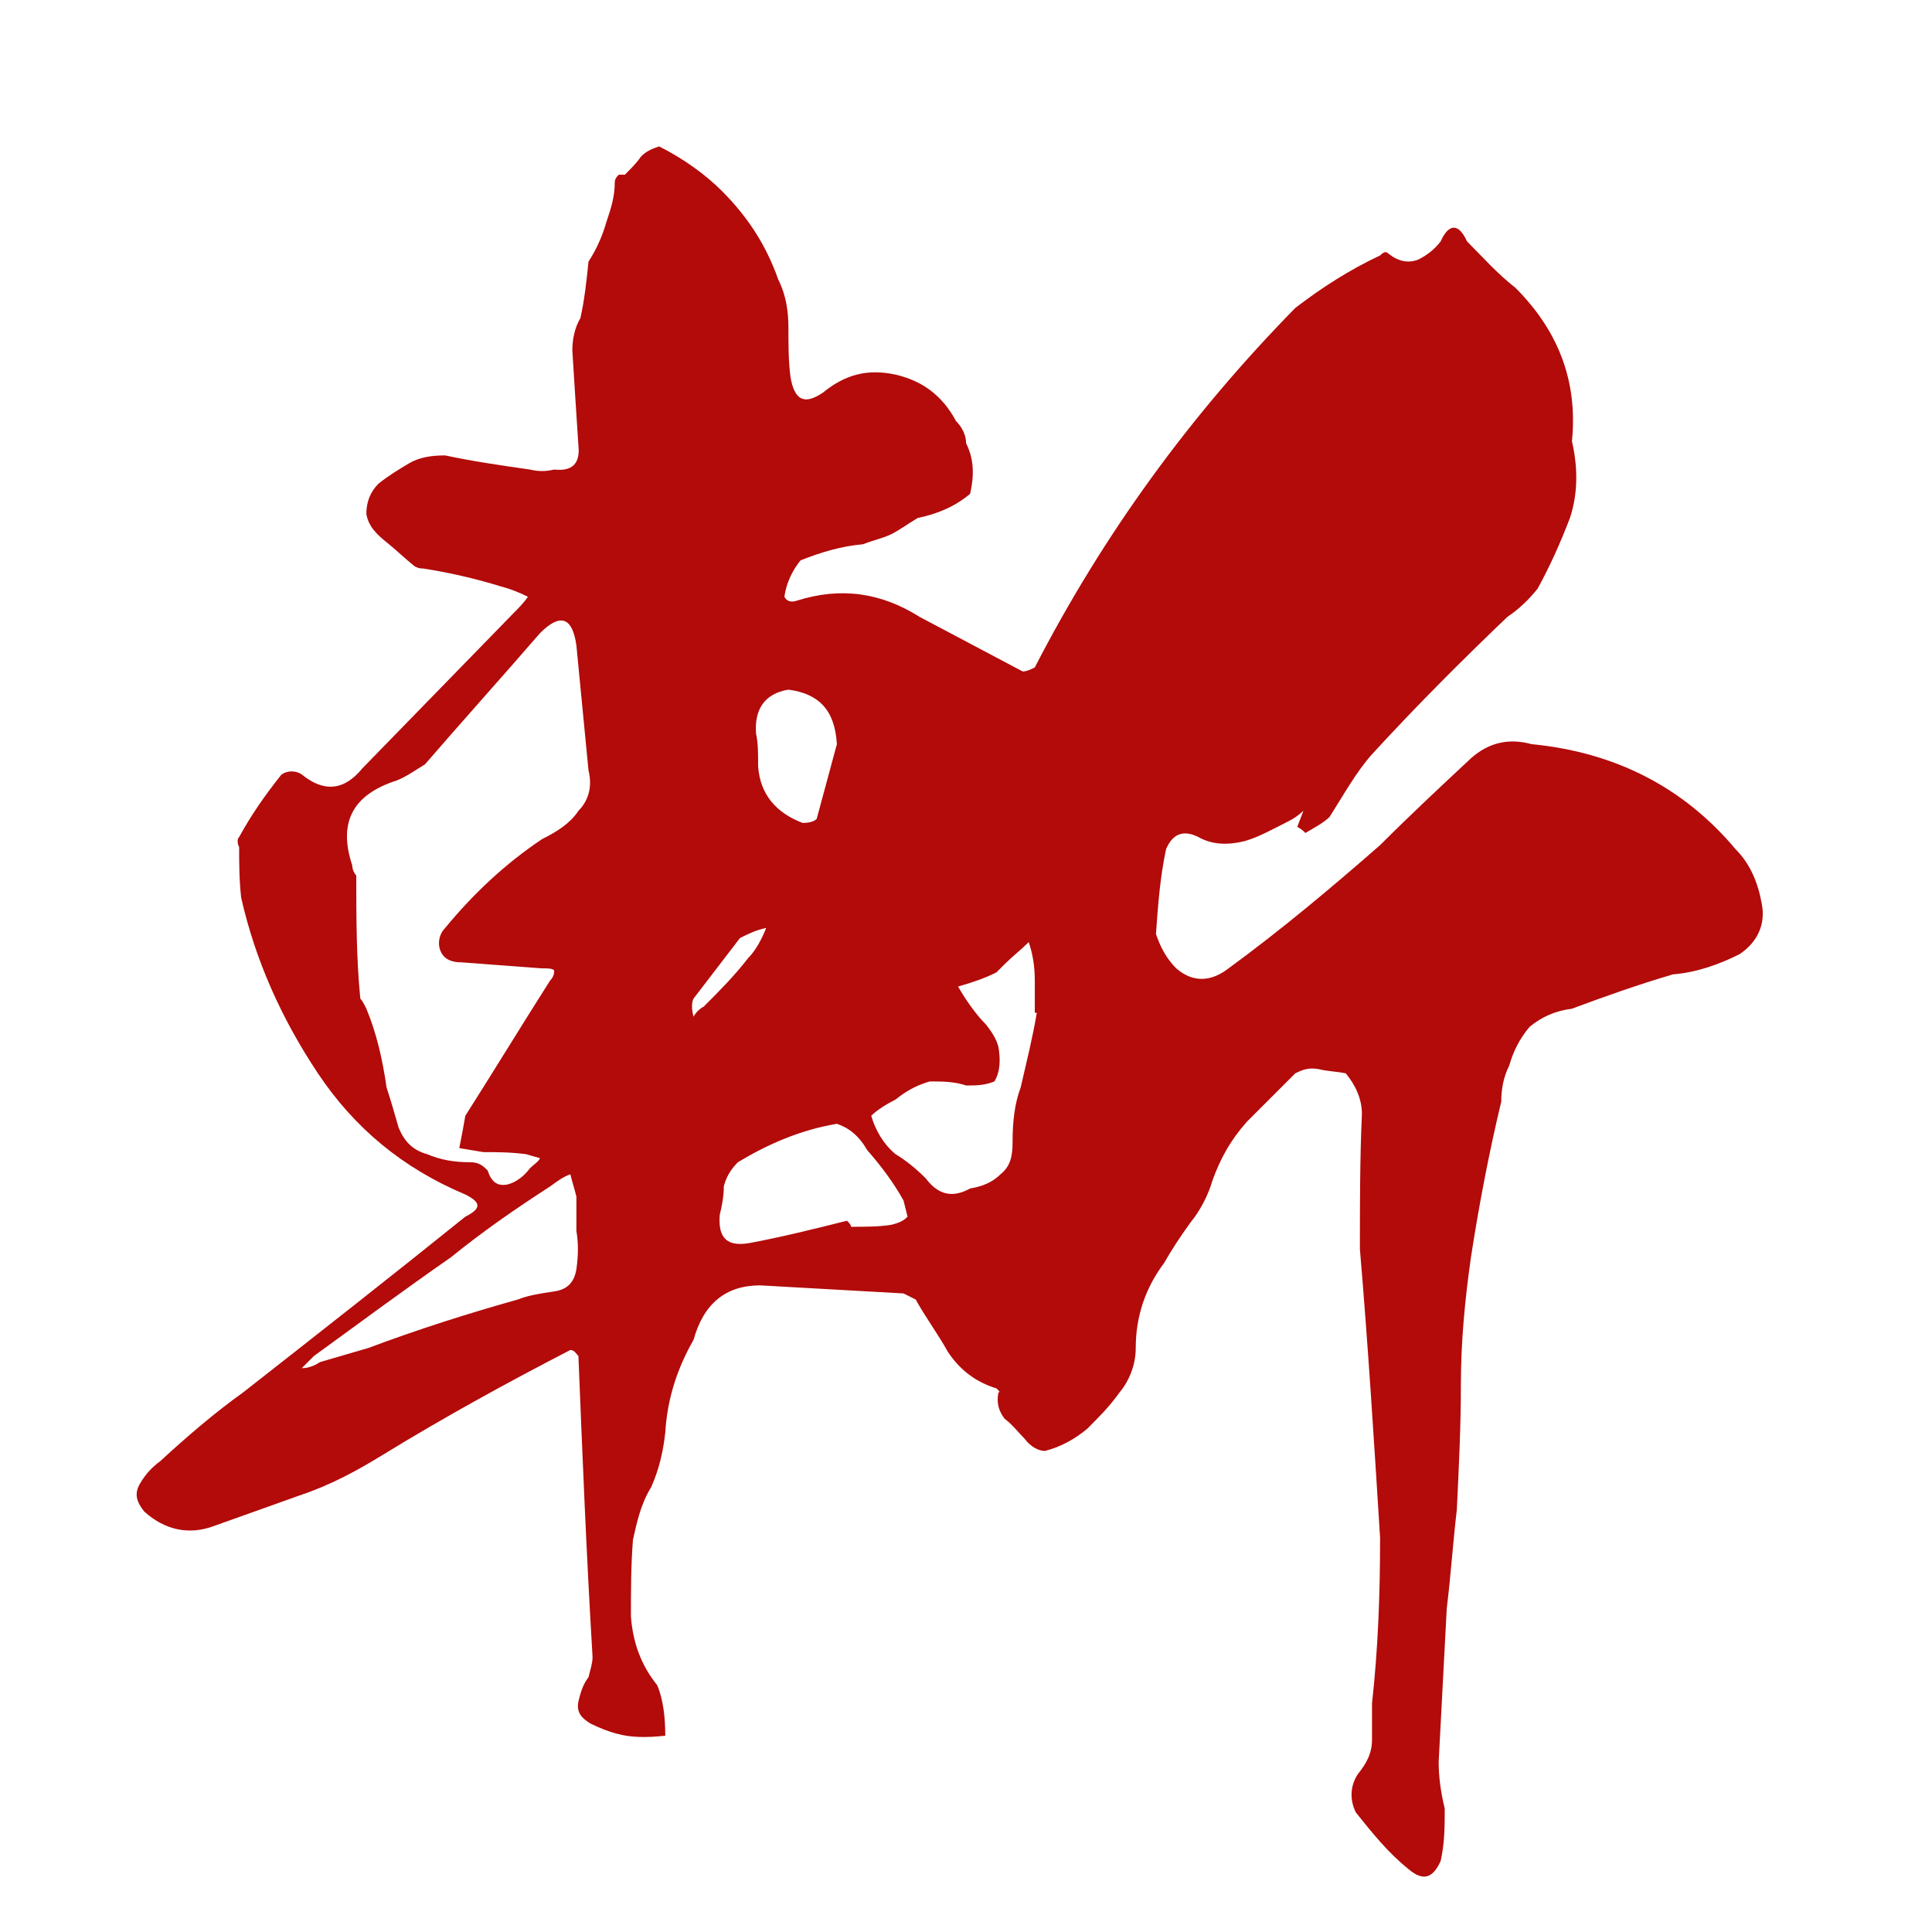
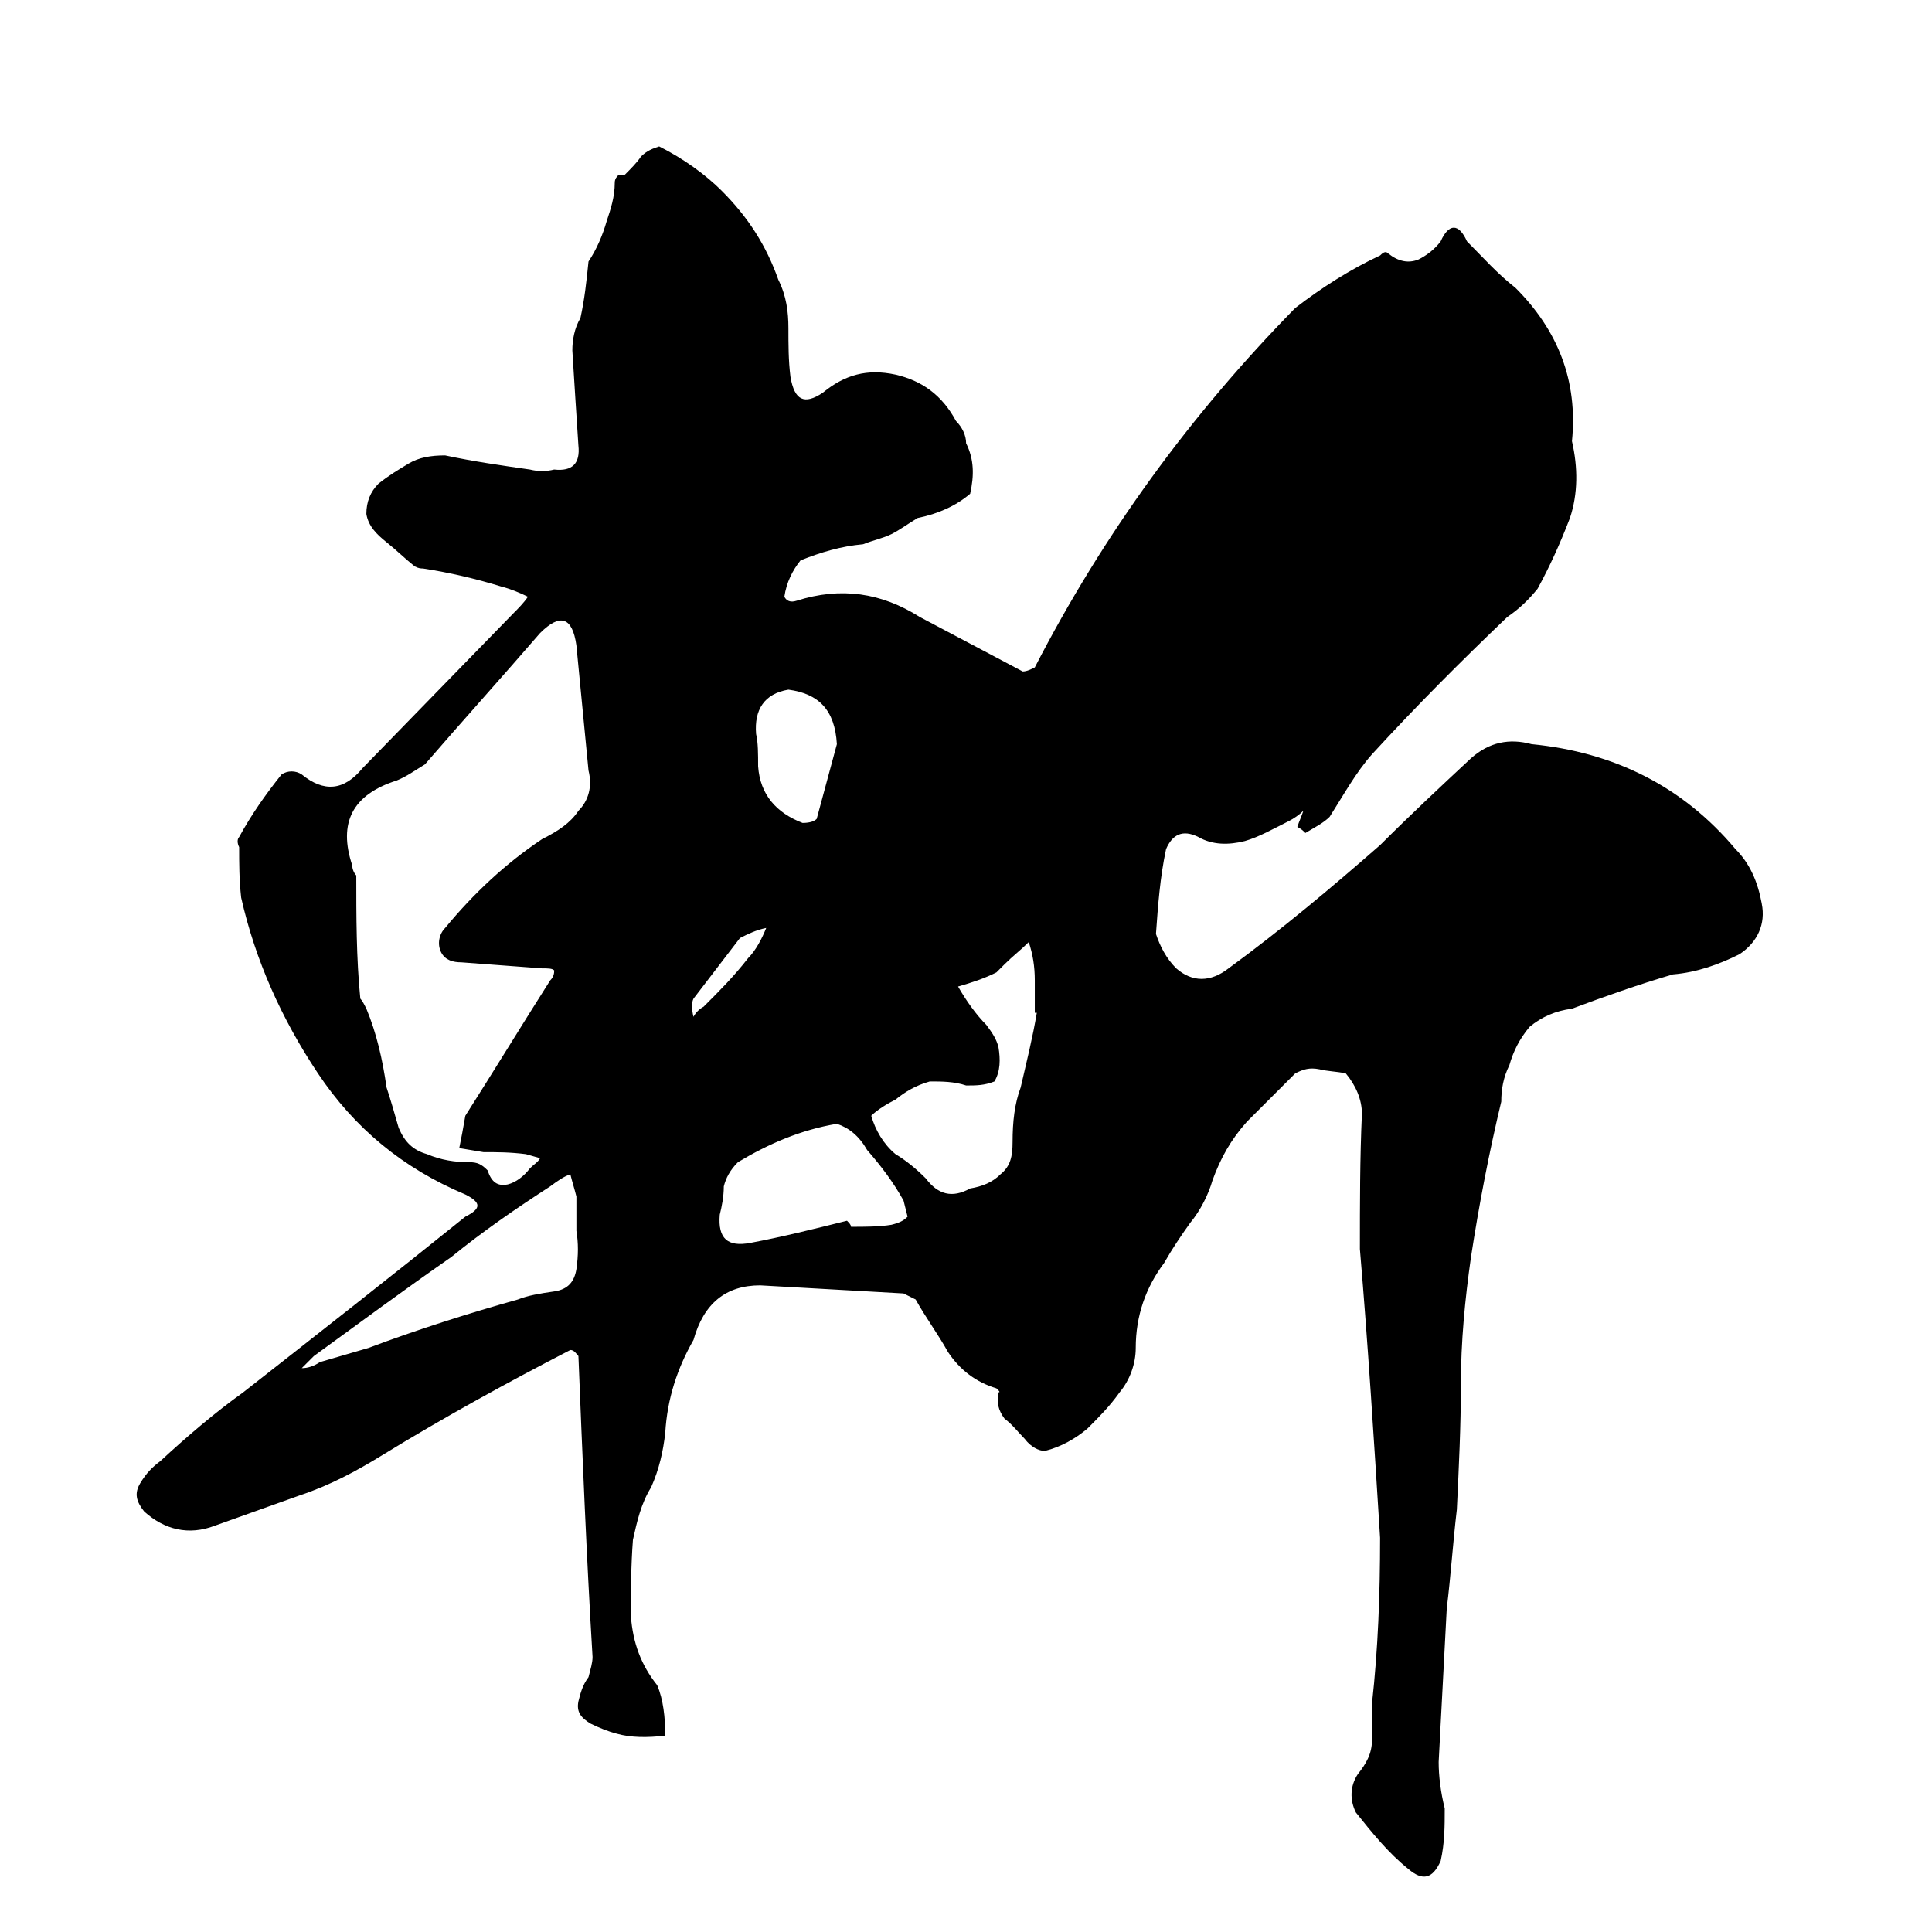
<svg xmlns="http://www.w3.org/2000/svg" viewBox="0 0 1200 1200">
-   <path d="m1094.26 561.31c2.51 12.54-2.51 23.83-13.8 31.36-12.54 6.27-26.34 11.29-41.39 12.54-21.32 6.27-42.65 13.8-62.71 21.32-10.03 1.25-18.81 5.02-26.34 11.29-6.27 7.53-10.03 15.05-12.54 23.83-3.76 7.53-5.02 15.05-5.02 22.58-7.53 31.36-13.8 63.97-18.81 96.58-3.76 26.34-6.27 52.68-6.27 79.02s-1.25 51.42-2.51 77.77c-2.51 21.32-3.76 41.39-6.27 61.46l-5.02 95.32c0 8.78 1.25 18.81 3.76 28.85 0 11.29 0 21.32-2.51 32.61-5.02 11.29-11.29 12.54-20.07 5.02-12.54-10.03-22.58-22.58-32.61-35.12-3.76-7.53-3.76-16.31 1.25-23.83 5.02-6.27 8.78-12.54 8.78-21.32v-22.58c3.76-33.87 5.02-67.73 5.02-102.85-3.76-60.21-7.53-120.41-12.54-179.36 0-27.59 0-56.44 1.25-84.04 0-8.78-3.76-17.56-10.03-25.09-6.27-1.25-11.29-1.25-16.31-2.51-6.27-1.25-10.03 0-15.05 2.51-10.03 10.03-20.07 20.07-30.1 30.1-10.03 11.29-16.31 22.58-21.32 36.37-2.51 8.78-7.53 18.81-13.8 26.34-6.27 8.78-11.29 16.31-16.31 25.08-11.29 15.05-17.56 32.61-17.56 52.68 0 10.03-3.76 20.07-10.03 27.59-6.27 8.78-12.54 15.05-20.07 22.58-7.53 6.27-16.31 11.29-26.34 13.8-3.76 0-8.78-2.51-12.54-7.53-3.76-3.76-7.53-8.78-12.54-12.54-3.76-5.02-5.02-10.03-3.76-16.31q1.25 0 0-1.25l-1.25-1.25c-12.54-3.76-22.58-11.29-30.1-22.58-6.27-11.29-13.8-21.32-20.07-32.61-2.51-1.25-5.02-2.51-7.53-3.76l-89.05-5.02c-21.32 0-35.12 11.29-41.39 33.87-10.03 17.56-16.3 36.37-17.56 57.7-1.25 11.29-3.76 22.58-8.78 33.86-6.27 10.03-8.78 21.32-11.29 32.61-1.25 16.31-1.25 31.36-1.25 47.66 1.25 16.31 6.27 30.1 16.31 42.65 3.76 8.78 5.02 20.07 5.02 31.36-11.29 1.25-21.32 1.25-30.1-1.25-5.02-1.25-11.29-3.76-16.31-6.27-6.27-3.76-8.78-7.53-7.53-13.8 1.25-5.02 2.51-10.03 6.27-15.05 1.25-5.02 2.51-8.78 2.51-12.54-3.76-62.71-6.27-124.17-8.78-186.89-1.25-1.25-2.51-3.76-5.02-3.76-38.88 20.07-77.76 41.39-116.65 65.22-16.31 10.03-32.61 18.81-51.43 25.08-17.56 6.27-35.12 12.54-52.68 18.81-16.3 6.27-31.36 2.51-43.9-8.78-5.02-6.27-6.27-11.29-2.51-17.56s7.53-10.04 12.54-13.8c16.31-15.05 33.86-30.1 51.42-42.65 46.41-36.37 92.82-72.75 137.97-109.12 10.03-5.02 10.03-8.78 0-13.8-38.88-16.31-68.98-41.39-91.56-75.26s-38.88-70.24-47.66-109.12c-1.25-11.29-1.25-21.32-1.25-31.36-1.25-2.51-1.25-5.02 0-6.27 7.53-13.8 16.31-26.34 26.34-38.88 3.76-2.51 8.78-2.51 12.54 0 13.8 11.29 26.34 10.03 37.63-3.76l94.07-96.58c2.51-2.51 6.27-6.27 8.78-10.03-5.02-2.51-11.29-5.02-16.31-6.27-16.31-5.02-32.61-8.78-48.92-11.29-1.25 0-2.51 0-5.02-1.25-6.27-5.02-11.29-10.03-17.56-15.05s-11.29-10.03-12.54-17.56c0-7.53 2.51-13.8 7.53-18.81 6.27-5.02 12.54-8.78 18.81-12.54s13.8-5.02 22.58-5.02c17.56 3.76 35.12 6.27 52.68 8.78 5.02 1.25 10.03 1.25 15.05 0 11.29 1.25 16.31-3.76 15.05-15.05-1.25-18.81-2.51-38.88-3.76-58.95 0-6.27 1.25-13.8 5.02-20.07 2.51-11.29 3.76-22.58 5.02-35.12 5.02-7.53 8.78-16.31 11.29-25.09 2.51-7.53 5.02-15.05 5.02-23.83 0-2.51 1.25-3.76 2.51-5.02h3.76c3.76-3.76 7.53-7.53 10.03-11.29 3.76-3.76 7.53-5.02 11.29-6.27 15.05 7.53 28.85 17.56 38.88 27.59 16.31 16.31 27.59 33.87 35.12 55.19 5.02 10.03 6.27 20.07 6.27 30.1s0 20.07 1.25 30.1c2.51 15.05 8.78 17.56 20.07 10.03 13.8-11.29 27.59-15.05 45.15-11.29 16.31 3.76 28.85 12.54 37.63 28.85 3.76 3.76 6.27 8.78 6.27 13.8 5.02 10.03 5.02 20.07 2.51 31.36-8.78 7.53-20.07 12.54-32.61 15.05-6.27 3.76-11.29 7.53-16.31 10.03s-11.29 3.76-17.56 6.27c-13.8 1.25-26.34 5.02-38.88 10.03-5.02 6.27-8.78 13.8-10.03 22.58 1.25 2.51 3.76 3.76 7.53 2.51 27.59-8.78 52.68-5.02 76.51 10.03 21.32 11.29 42.65 22.58 63.97 33.87 2.51 0 5.02-1.25 7.53-2.51 42.65-82.78 96.58-156.78 161.8-223.26 16.31-12.54 33.87-23.83 52.68-32.61 2.51-2.51 3.76-2.51 5.02-1.25 6.27 5.02 12.54 6.27 18.81 3.76 5.02-2.51 10.03-6.27 13.8-11.29 5.02-11.29 11.29-11.29 16.31 0 10.03 10.03 18.81 20.07 30.1 28.85 26.34 26.34 38.88 57.7 35.12 95.32 3.76 16.31 3.76 32.61-1.25 47.66-6.27 16.31-12.54 30.1-20.07 43.9-5.02 6.27-11.29 12.54-18.81 17.56-28.85 27.59-56.44 55.19-84.04 85.29-10.03 11.29-17.56 25.09-26.34 38.88-3.76 3.76-8.78 6.27-15.05 10.03-1.25-1.25-2.51-2.51-5.02-3.76 1.25-3.76 2.51-6.27 3.76-10.03-2.51 2.51-6.27 5.02-8.78 6.27-10.03 5.02-18.81 10.03-27.59 12.54-10.03 2.51-20.07 2.51-28.85-2.51-10.03-5.02-16.31-1.25-20.07 7.53-3.76 17.56-5.02 35.12-6.27 52.68 2.51 7.53 6.27 15.05 12.54 21.32 10.03 8.78 21.32 8.78 32.61 0 32.61-23.83 63.97-50.17 94.07-76.51 18.81-18.81 37.63-36.37 56.44-53.93 11.29-10.03 23.83-12.54 37.63-8.78 51.42 5.02 94.07 26.34 126.68 65.22 8.78 8.78 13.8 20.07 16.31 33.87zm-750.05 240.82c8.78-1.25 12.54-6.27 13.8-13.8 1.25-8.78 1.25-16.31 0-23.83v-21.32c-1.25-5.02-2.51-8.78-3.76-13.8-3.76 1.25-7.53 3.76-12.54 7.52-21.32 13.8-41.39 27.59-61.46 43.9-28.85 20.07-57.7 41.39-85.29 61.46-2.51 2.51-5.02 5.02-7.53 7.53 3.76 0 7.53-1.25 11.29-3.76l30.1-8.78c30.1-11.29 61.46-21.32 92.82-30.1 6.27-2.51 13.8-3.76 22.58-5.02zm15.05-298.51c6.27-6.27 8.78-15.05 6.27-25.09l-7.53-77.76c-2.51-17.56-10.03-20.07-22.58-7.53-23.83 27.59-47.66 53.93-71.49 81.53-6.27 3.76-11.29 7.53-17.56 10.03-27.59 8.78-36.37 26.34-27.59 52.68 0 2.51 1.25 5.02 2.51 6.27 0 25.09 0 51.42 2.51 76.51 1.25 1.25 2.51 3.76 3.76 6.27 6.27 15.05 10.03 31.36 12.54 48.92 2.51 7.53 5.02 16.31 7.53 25.09 3.76 8.78 8.78 13.8 17.56 16.31 8.78 3.76 17.56 5.02 26.34 5.02 5.02 0 7.53 1.25 11.29 5.02 2.51 7.52 6.27 10.03 12.54 8.78 5.02-1.25 10.03-5.02 13.8-10.03 2.51-2.51 5.02-3.76 6.27-6.27l-8.78-2.51c-10.03-1.25-17.56-1.25-26.34-1.25l-15.05-2.51c1.25-6.27 2.51-12.54 3.76-20.07 17.56-27.59 35.12-56.44 52.68-84.04 2.51-2.51 2.51-5.02 2.51-6.27-1.25-1.25-3.76-1.25-7.53-1.25-16.31-1.25-33.87-2.51-50.17-3.76-5.02 0-10.03-1.25-12.54-6.27s-1.25-11.29 2.51-15.05c17.56-21.32 37.63-40.14 60.2-55.19 10.03-5.02 17.56-10.03 22.58-17.56zm105.36 91.56c5.02-5.02 8.78-12.54 11.29-18.81-6.27 1.25-11.29 3.76-16.31 6.27l-28.85 37.63c-1.25 2.51-1.25 6.27 0 11.29 1.25-2.51 3.76-5.02 6.27-6.27 10.03-10.03 18.81-18.81 27.59-30.1zm96.58 150.51c-6.27-11.29-13.8-21.32-22.58-31.36-5.02-8.78-11.29-13.8-18.81-16.31-22.58 3.76-42.64 12.54-61.46 23.83-5.02 5.02-7.53 10.03-8.78 15.05 0 6.27-1.25 12.54-2.51 17.56-1.25 15.05 5.02 20.07 18.81 17.56 20.07-3.76 40.14-8.78 60.21-13.8 1.25 1.25 2.51 2.51 2.51 3.76 8.78 0 17.56 0 25.09-1.25 5.02-1.25 7.53-2.51 10.03-5.02l-2.51-10.03zm-90.31-269.67c1.25 17.56 11.29 28.85 27.59 35.12 5.02 0 7.53-1.25 8.78-2.51l12.54-46.41c-1.25-21.32-11.29-31.36-30.1-33.87-15.05 2.51-21.32 12.54-20.07 27.59 1.25 5.02 1.25 12.54 1.25 20.07zm173.09 153.03h-1.25v-20.07c0-8.78-1.25-16.31-3.76-23.83-5.02 5.02-10.03 8.78-15.05 13.8l-5.02 5.02c-7.53 3.76-15.05 6.27-23.83 8.78 5.02 8.78 11.29 17.56 17.56 23.83 3.76 5.02 6.27 8.78 7.53 13.8 1.25 7.53 1.25 15.05-2.51 21.32-6.27 2.51-11.29 2.51-17.56 2.51-7.53-2.51-15.05-2.51-22.58-2.51-8.78 2.51-15.05 6.27-21.32 11.29-5.02 2.51-11.29 6.27-15.05 10.03 2.51 8.78 7.53 17.56 15.05 23.83 6.27 3.76 12.54 8.78 18.81 15.05 7.53 10.03 16.31 12.54 27.59 6.27 7.53-1.25 13.8-3.76 18.81-8.78 6.27-5.02 7.53-11.29 7.53-20.07 0-12.54 1.25-23.83 5.02-33.87 3.76-16.31 7.53-31.36 10.03-46.41z" fill="#b30a0a" />
+   <path d="m1094.26 561.31c2.51 12.54-2.51 23.83-13.8 31.36-12.54 6.27-26.34 11.29-41.39 12.54-21.32 6.27-42.65 13.8-62.71 21.32-10.03 1.25-18.81 5.02-26.34 11.29-6.27 7.53-10.03 15.05-12.54 23.83-3.76 7.53-5.02 15.05-5.02 22.58-7.53 31.36-13.8 63.97-18.81 96.58-3.76 26.34-6.27 52.68-6.27 79.02s-1.25 51.42-2.51 77.77c-2.51 21.32-3.76 41.39-6.27 61.46l-5.02 95.32c0 8.78 1.25 18.81 3.76 28.85 0 11.29 0 21.32-2.51 32.61-5.02 11.29-11.29 12.54-20.07 5.02-12.54-10.03-22.58-22.58-32.61-35.12-3.76-7.53-3.76-16.31 1.25-23.83 5.02-6.27 8.78-12.54 8.78-21.32v-22.58c3.76-33.87 5.02-67.73 5.02-102.85-3.76-60.21-7.53-120.41-12.54-179.36 0-27.59 0-56.44 1.25-84.04 0-8.78-3.76-17.56-10.03-25.09-6.27-1.25-11.29-1.25-16.31-2.51-6.27-1.25-10.03 0-15.05 2.51-10.03 10.03-20.07 20.07-30.1 30.1-10.03 11.29-16.31 22.58-21.32 36.37-2.51 8.78-7.53 18.81-13.8 26.34-6.27 8.78-11.29 16.31-16.31 25.08-11.29 15.05-17.56 32.61-17.56 52.68 0 10.03-3.76 20.07-10.03 27.59-6.27 8.78-12.54 15.05-20.07 22.58-7.53 6.27-16.31 11.29-26.34 13.8-3.76 0-8.78-2.51-12.54-7.53-3.76-3.76-7.53-8.78-12.54-12.54-3.76-5.02-5.02-10.03-3.76-16.31q1.25 0 0-1.25l-1.25-1.25c-12.54-3.76-22.58-11.29-30.1-22.58-6.27-11.29-13.8-21.32-20.07-32.61-2.51-1.25-5.02-2.51-7.53-3.76l-89.05-5.02c-21.32 0-35.12 11.29-41.39 33.87-10.03 17.56-16.3 36.37-17.56 57.7-1.25 11.29-3.76 22.58-8.78 33.86-6.27 10.03-8.78 21.32-11.29 32.61-1.25 16.31-1.25 31.36-1.25 47.66 1.25 16.31 6.27 30.1 16.31 42.65 3.76 8.78 5.02 20.07 5.02 31.36-11.29 1.25-21.32 1.25-30.1-1.25-5.02-1.25-11.29-3.76-16.31-6.27-6.27-3.76-8.78-7.53-7.53-13.8 1.25-5.02 2.51-10.03 6.27-15.05 1.25-5.02 2.51-8.78 2.51-12.54-3.76-62.71-6.27-124.17-8.78-186.89-1.25-1.25-2.51-3.76-5.02-3.76-38.88 20.07-77.76 41.39-116.65 65.22-16.31 10.03-32.61 18.81-51.43 25.08-17.56 6.27-35.12 12.54-52.68 18.81-16.3 6.27-31.36 2.51-43.9-8.78-5.02-6.27-6.27-11.29-2.51-17.56s7.53-10.04 12.54-13.8c16.31-15.05 33.86-30.1 51.42-42.65 46.41-36.37 92.82-72.75 137.97-109.12 10.03-5.02 10.03-8.78 0-13.8-38.88-16.31-68.98-41.39-91.56-75.26s-38.88-70.24-47.66-109.12c-1.25-11.29-1.25-21.32-1.25-31.36-1.25-2.51-1.25-5.02 0-6.27 7.53-13.8 16.31-26.34 26.34-38.88 3.76-2.51 8.78-2.51 12.54 0 13.8 11.29 26.34 10.03 37.63-3.76l94.07-96.58c2.51-2.51 6.27-6.27 8.78-10.03-5.02-2.51-11.29-5.02-16.31-6.27-16.31-5.02-32.61-8.78-48.92-11.29-1.25 0-2.51 0-5.02-1.25-6.27-5.02-11.29-10.03-17.56-15.05s-11.29-10.03-12.54-17.56c0-7.53 2.51-13.8 7.53-18.81 6.27-5.02 12.54-8.78 18.81-12.54s13.8-5.02 22.58-5.02c17.56 3.76 35.12 6.27 52.68 8.78 5.02 1.25 10.03 1.25 15.05 0 11.29 1.25 16.31-3.76 15.05-15.05-1.25-18.81-2.51-38.88-3.76-58.95 0-6.27 1.25-13.8 5.02-20.07 2.51-11.29 3.76-22.58 5.02-35.12 5.02-7.53 8.78-16.31 11.29-25.09 2.51-7.53 5.02-15.05 5.02-23.83 0-2.51 1.25-3.76 2.51-5.02h3.76c3.76-3.76 7.53-7.53 10.03-11.29 3.76-3.76 7.53-5.02 11.29-6.27 15.05 7.53 28.85 17.56 38.88 27.59 16.31 16.31 27.59 33.87 35.12 55.19 5.02 10.03 6.27 20.07 6.27 30.1s0 20.07 1.25 30.1c2.51 15.05 8.78 17.56 20.07 10.03 13.8-11.29 27.59-15.05 45.15-11.29 16.31 3.76 28.85 12.54 37.63 28.85 3.76 3.76 6.27 8.78 6.27 13.8 5.02 10.03 5.02 20.07 2.51 31.36-8.78 7.53-20.07 12.54-32.61 15.05-6.27 3.76-11.29 7.53-16.31 10.03s-11.29 3.76-17.56 6.27c-13.8 1.25-26.34 5.02-38.88 10.03-5.02 6.27-8.78 13.8-10.03 22.58 1.25 2.51 3.76 3.76 7.53 2.51 27.59-8.78 52.68-5.02 76.51 10.03 21.32 11.29 42.65 22.58 63.97 33.87 2.51 0 5.02-1.25 7.53-2.51 42.65-82.78 96.58-156.78 161.8-223.26 16.31-12.54 33.87-23.83 52.68-32.61 2.51-2.51 3.76-2.51 5.02-1.25 6.27 5.02 12.54 6.27 18.81 3.76 5.02-2.51 10.03-6.27 13.8-11.29 5.02-11.29 11.29-11.29 16.31 0 10.03 10.03 18.81 20.07 30.1 28.85 26.34 26.34 38.88 57.7 35.12 95.32 3.76 16.31 3.76 32.61-1.25 47.66-6.27 16.31-12.54 30.1-20.07 43.9-5.02 6.27-11.29 12.54-18.81 17.56-28.85 27.59-56.44 55.19-84.04 85.29-10.03 11.29-17.56 25.09-26.34 38.88-3.76 3.76-8.78 6.27-15.05 10.03-1.25-1.25-2.51-2.51-5.02-3.76 1.25-3.76 2.51-6.27 3.76-10.03-2.51 2.51-6.27 5.02-8.78 6.27-10.03 5.02-18.81 10.03-27.59 12.54-10.03 2.51-20.07 2.51-28.85-2.51-10.03-5.02-16.31-1.25-20.07 7.53-3.76 17.56-5.02 35.12-6.27 52.68 2.51 7.53 6.27 15.05 12.54 21.32 10.03 8.78 21.32 8.78 32.61 0 32.61-23.83 63.97-50.17 94.07-76.51 18.81-18.81 37.63-36.37 56.44-53.93 11.29-10.03 23.83-12.54 37.63-8.78 51.42 5.02 94.07 26.34 126.68 65.22 8.78 8.78 13.8 20.07 16.31 33.87zm-750.05 240.82c8.78-1.25 12.54-6.27 13.8-13.8 1.25-8.78 1.25-16.31 0-23.83v-21.32c-1.25-5.02-2.51-8.78-3.76-13.8-3.76 1.25-7.53 3.76-12.54 7.52-21.32 13.8-41.39 27.59-61.46 43.9-28.85 20.07-57.7 41.39-85.29 61.46-2.51 2.51-5.02 5.02-7.53 7.53 3.76 0 7.53-1.25 11.29-3.76l30.1-8.78c30.1-11.29 61.46-21.32 92.82-30.1 6.27-2.51 13.8-3.76 22.58-5.02zm15.05-298.51c6.27-6.27 8.78-15.05 6.27-25.09l-7.53-77.76c-2.51-17.56-10.03-20.07-22.58-7.53-23.83 27.59-47.66 53.93-71.49 81.53-6.27 3.76-11.29 7.53-17.56 10.03-27.59 8.78-36.37 26.34-27.59 52.68 0 2.51 1.25 5.02 2.51 6.27 0 25.09 0 51.42 2.51 76.51 1.25 1.25 2.51 3.76 3.76 6.27 6.27 15.05 10.03 31.36 12.54 48.92 2.51 7.53 5.02 16.31 7.53 25.09 3.76 8.78 8.78 13.8 17.56 16.31 8.78 3.76 17.56 5.02 26.34 5.02 5.02 0 7.53 1.25 11.29 5.02 2.51 7.52 6.27 10.03 12.54 8.78 5.02-1.25 10.03-5.02 13.8-10.03 2.51-2.51 5.02-3.76 6.27-6.27l-8.78-2.51c-10.03-1.25-17.56-1.25-26.34-1.25l-15.05-2.51c1.25-6.27 2.51-12.54 3.76-20.07 17.56-27.59 35.12-56.44 52.68-84.04 2.51-2.51 2.51-5.02 2.51-6.27-1.25-1.25-3.76-1.25-7.53-1.25-16.31-1.25-33.87-2.51-50.17-3.76-5.02 0-10.03-1.25-12.54-6.27s-1.25-11.29 2.51-15.05c17.56-21.32 37.63-40.14 60.2-55.19 10.03-5.02 17.56-10.03 22.58-17.56zm105.36 91.56c5.02-5.02 8.78-12.54 11.29-18.81-6.27 1.25-11.29 3.76-16.31 6.27l-28.85 37.63c-1.25 2.51-1.25 6.27 0 11.29 1.25-2.51 3.76-5.02 6.27-6.27 10.03-10.03 18.81-18.81 27.59-30.1zm96.58 150.51c-6.27-11.29-13.8-21.32-22.58-31.36-5.02-8.78-11.29-13.8-18.81-16.31-22.58 3.76-42.64 12.54-61.46 23.83-5.02 5.02-7.53 10.03-8.78 15.05 0 6.27-1.25 12.54-2.51 17.56-1.25 15.05 5.02 20.07 18.81 17.56 20.07-3.76 40.14-8.78 60.21-13.8 1.25 1.25 2.51 2.51 2.51 3.76 8.78 0 17.56 0 25.09-1.25 5.02-1.25 7.53-2.51 10.03-5.02l-2.51-10.03zm-90.31-269.67c1.25 17.56 11.29 28.85 27.59 35.12 5.02 0 7.53-1.25 8.78-2.51l12.54-46.41c-1.25-21.32-11.29-31.36-30.1-33.87-15.05 2.51-21.32 12.54-20.07 27.59 1.25 5.02 1.25 12.54 1.25 20.07zm173.09 153.03h-1.25v-20.07c0-8.78-1.25-16.31-3.76-23.83-5.02 5.02-10.03 8.78-15.05 13.8l-5.02 5.02c-7.53 3.76-15.05 6.27-23.83 8.78 5.02 8.78 11.29 17.56 17.56 23.83 3.76 5.02 6.27 8.78 7.53 13.8 1.25 7.53 1.25 15.05-2.51 21.32-6.27 2.51-11.29 2.51-17.56 2.51-7.53-2.51-15.05-2.51-22.58-2.51-8.78 2.51-15.05 6.27-21.32 11.29-5.02 2.51-11.29 6.27-15.05 10.03 2.51 8.78 7.53 17.56 15.05 23.83 6.27 3.76 12.54 8.78 18.81 15.05 7.53 10.03 16.31 12.54 27.59 6.27 7.53-1.25 13.8-3.76 18.81-8.78 6.27-5.02 7.53-11.29 7.53-20.07 0-12.54 1.25-23.83 5.02-33.87 3.76-16.31 7.53-31.36 10.03-46.41z" />
</svg>
